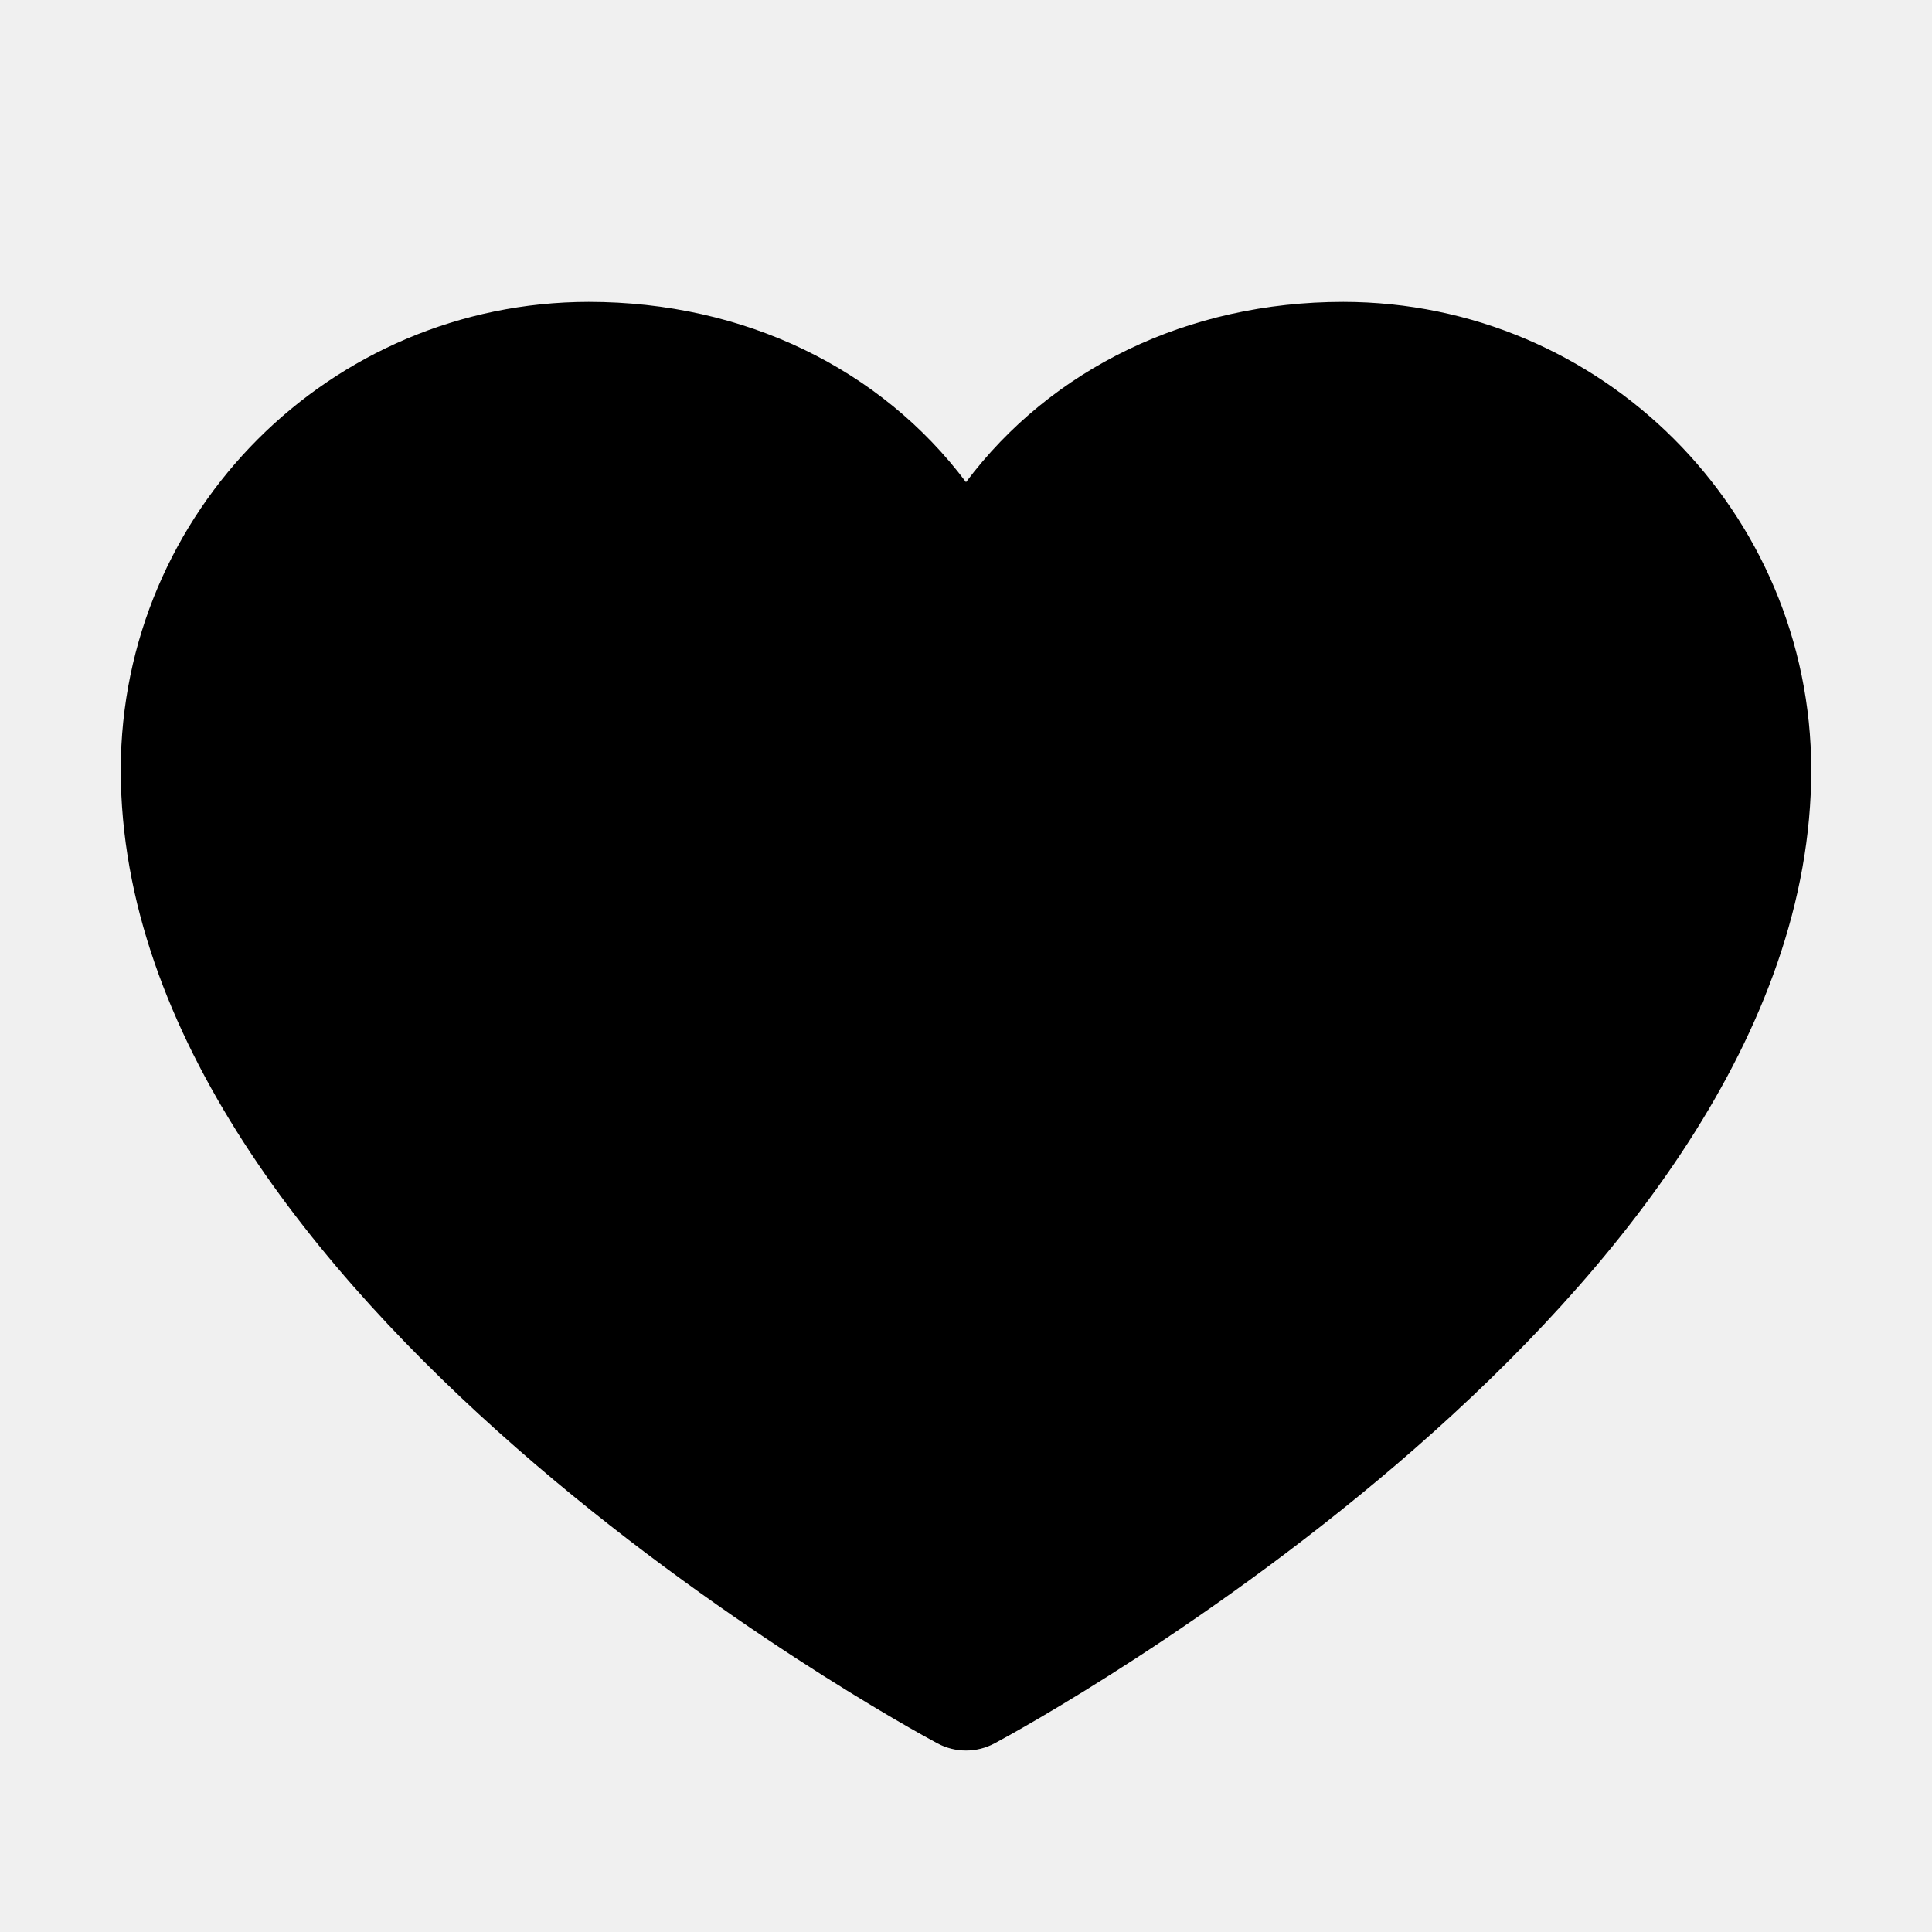
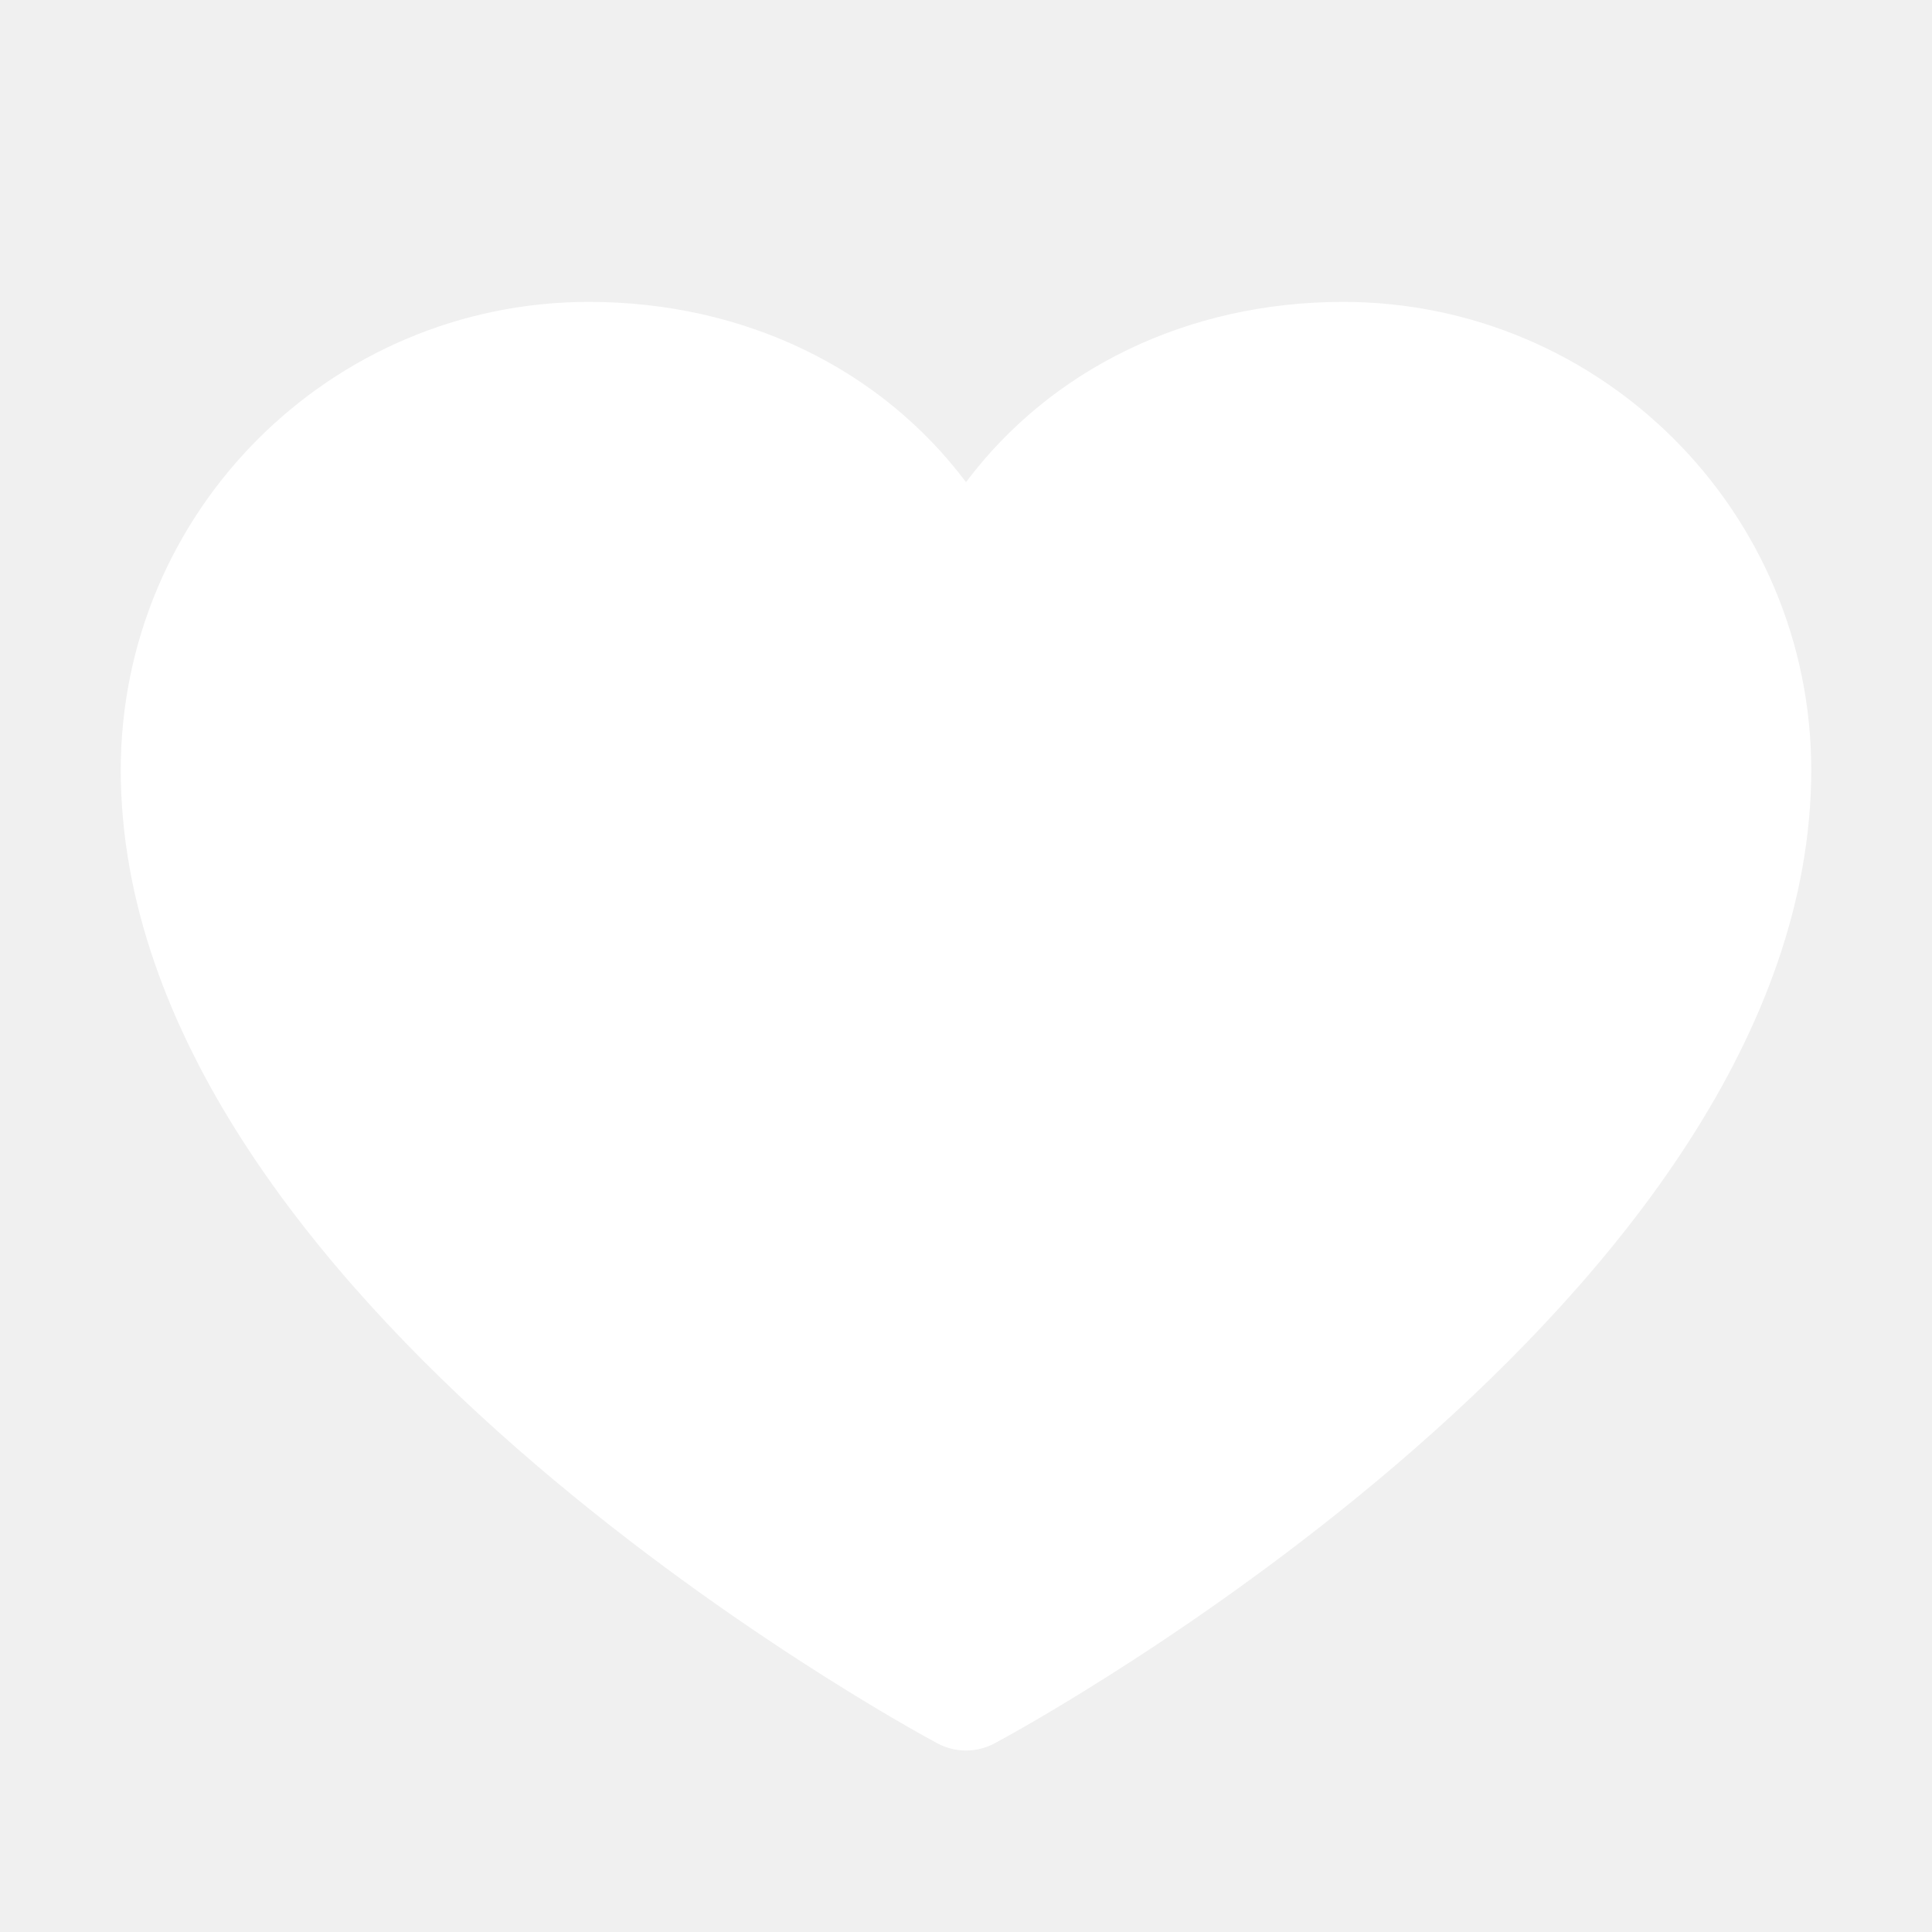
- <svg xmlns="http://www.w3.org/2000/svg" viewBox="0 0 256 256" fill="currentColor">
+ <svg xmlns="http://www.w3.org/2000/svg" viewBox="0 0 256 256" fill="#ffffff">
  <path d="M240,102c0,70-103.79,126.66-108.21,129a8,8,0,0,1-7.58,0C119.79,228.66,16,172,16,102A62.07,62.07,0,0,1,78,40c20.65,0,38.73,8.88,50,23.89C139.27,48.88,157.35,40,178,40A62.07,62.07,0,0,1,240,102Z" />
</svg>
